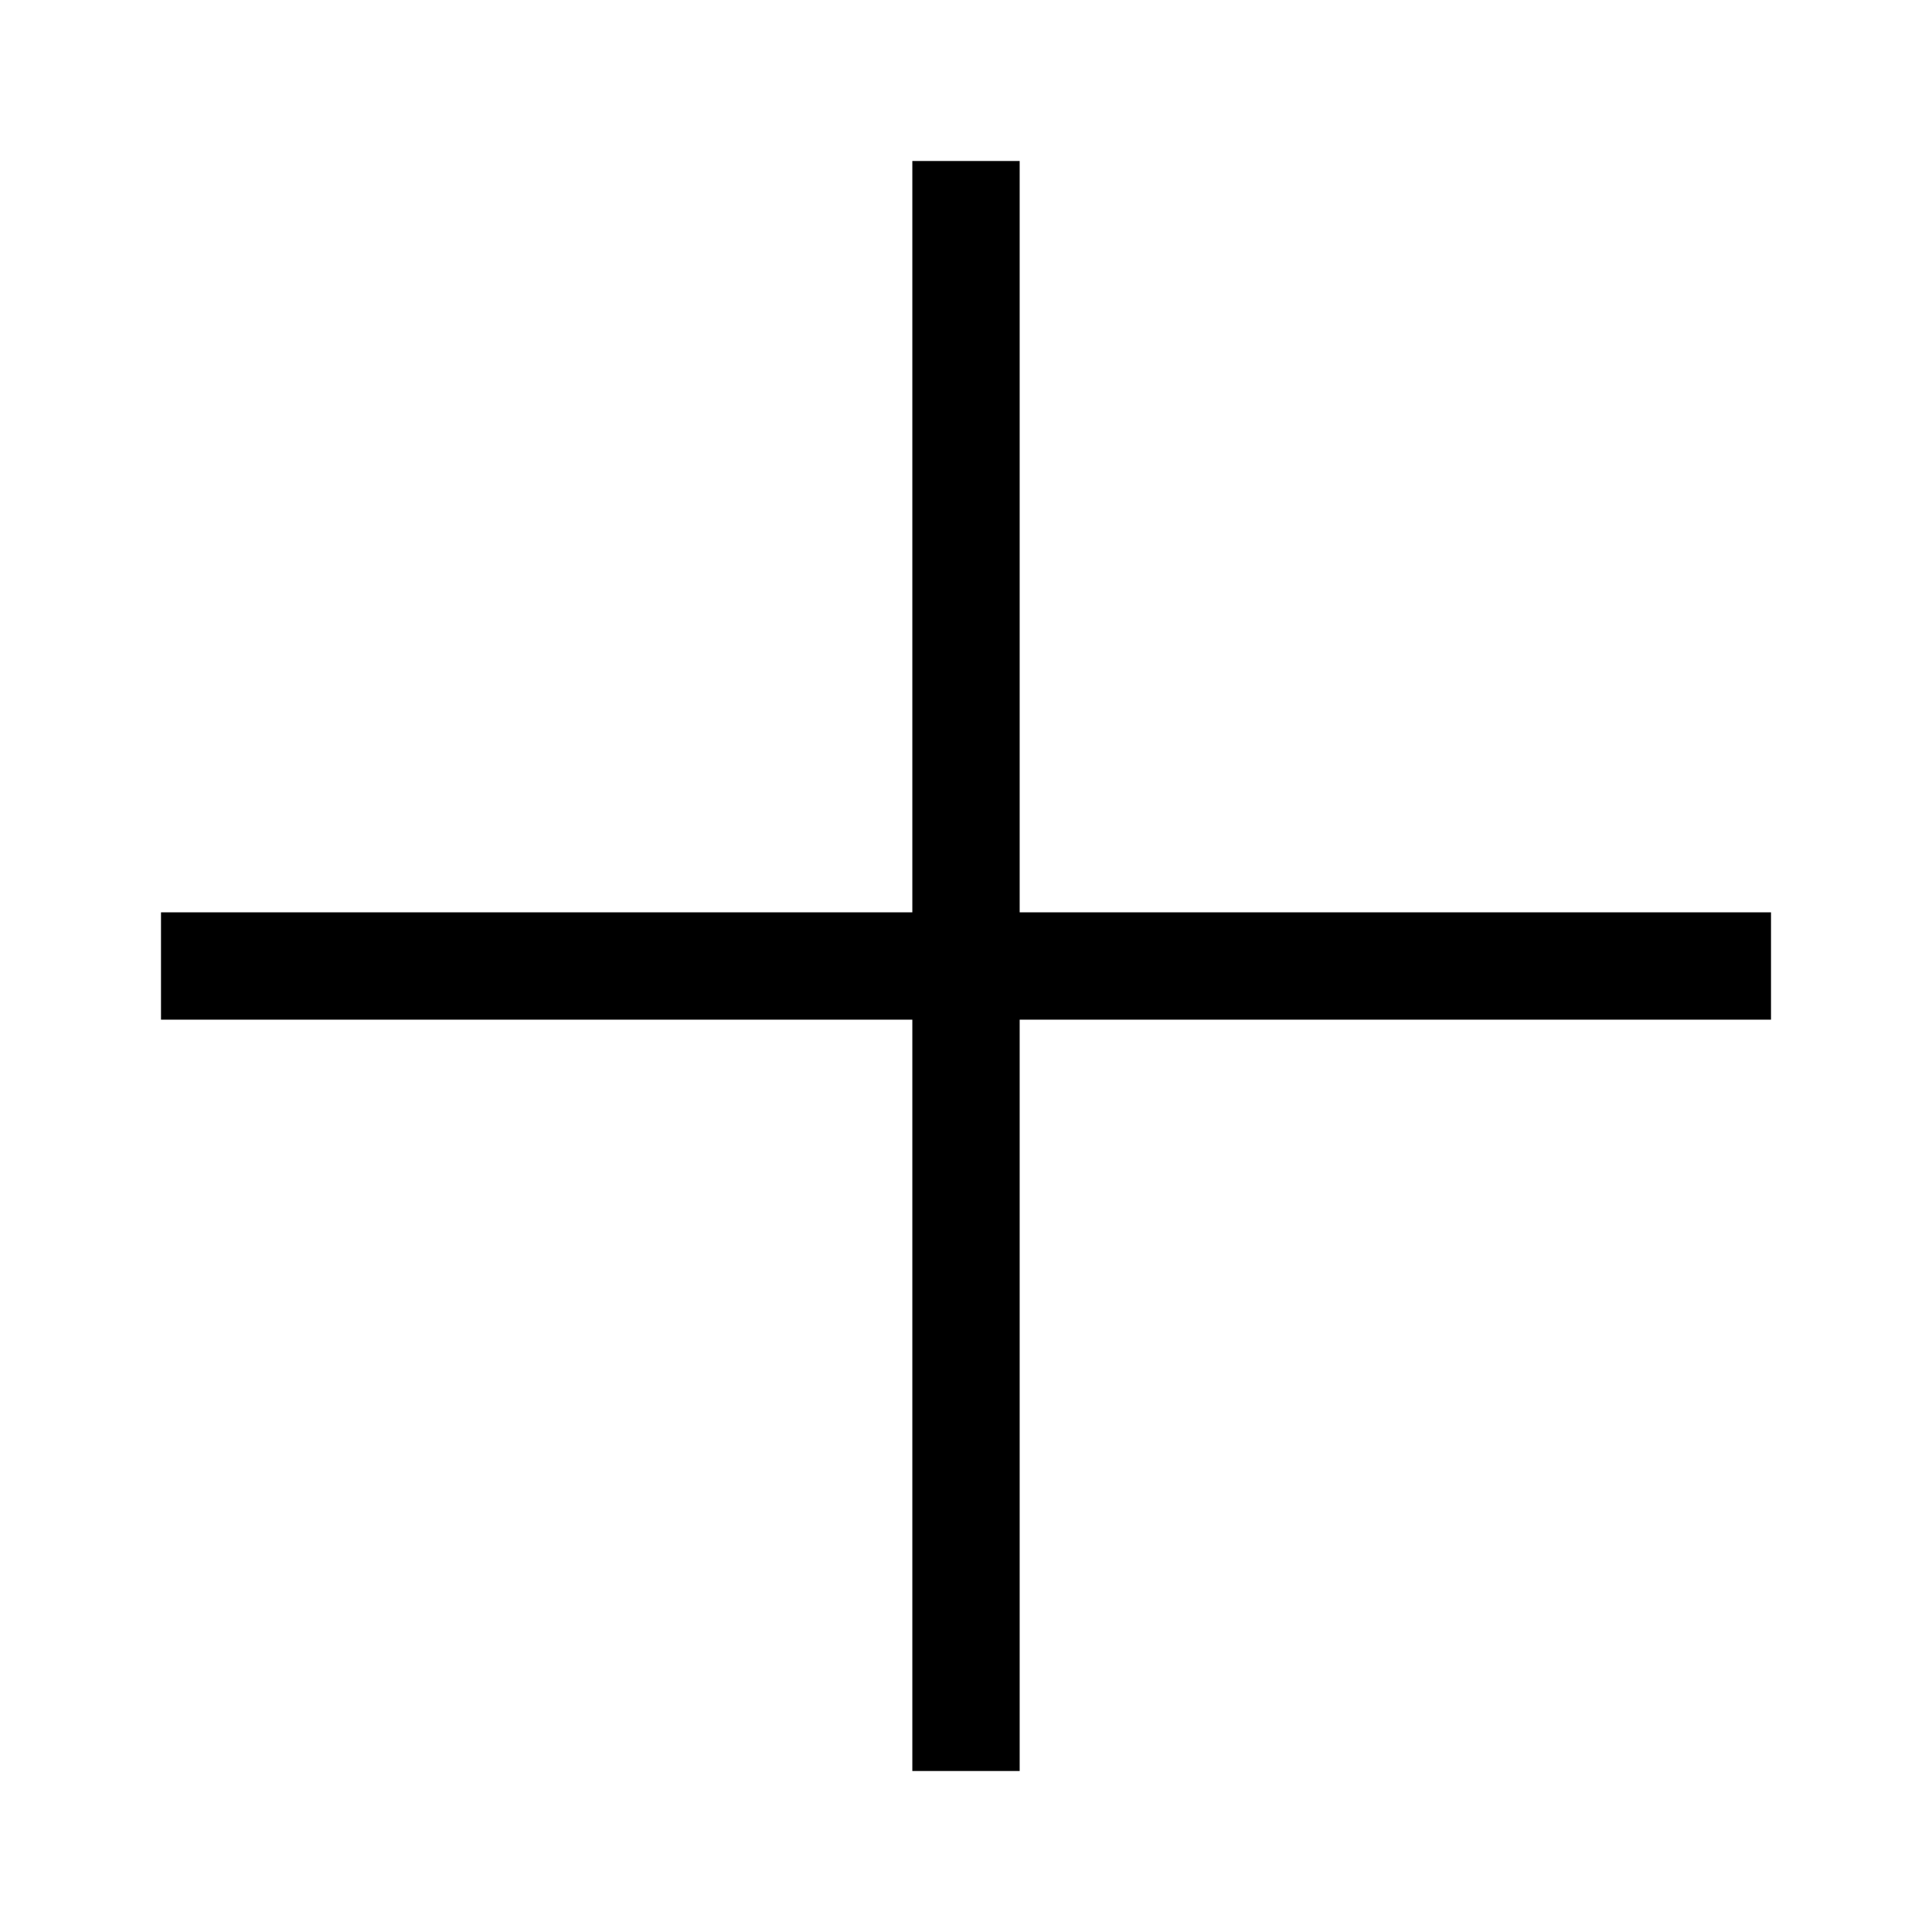
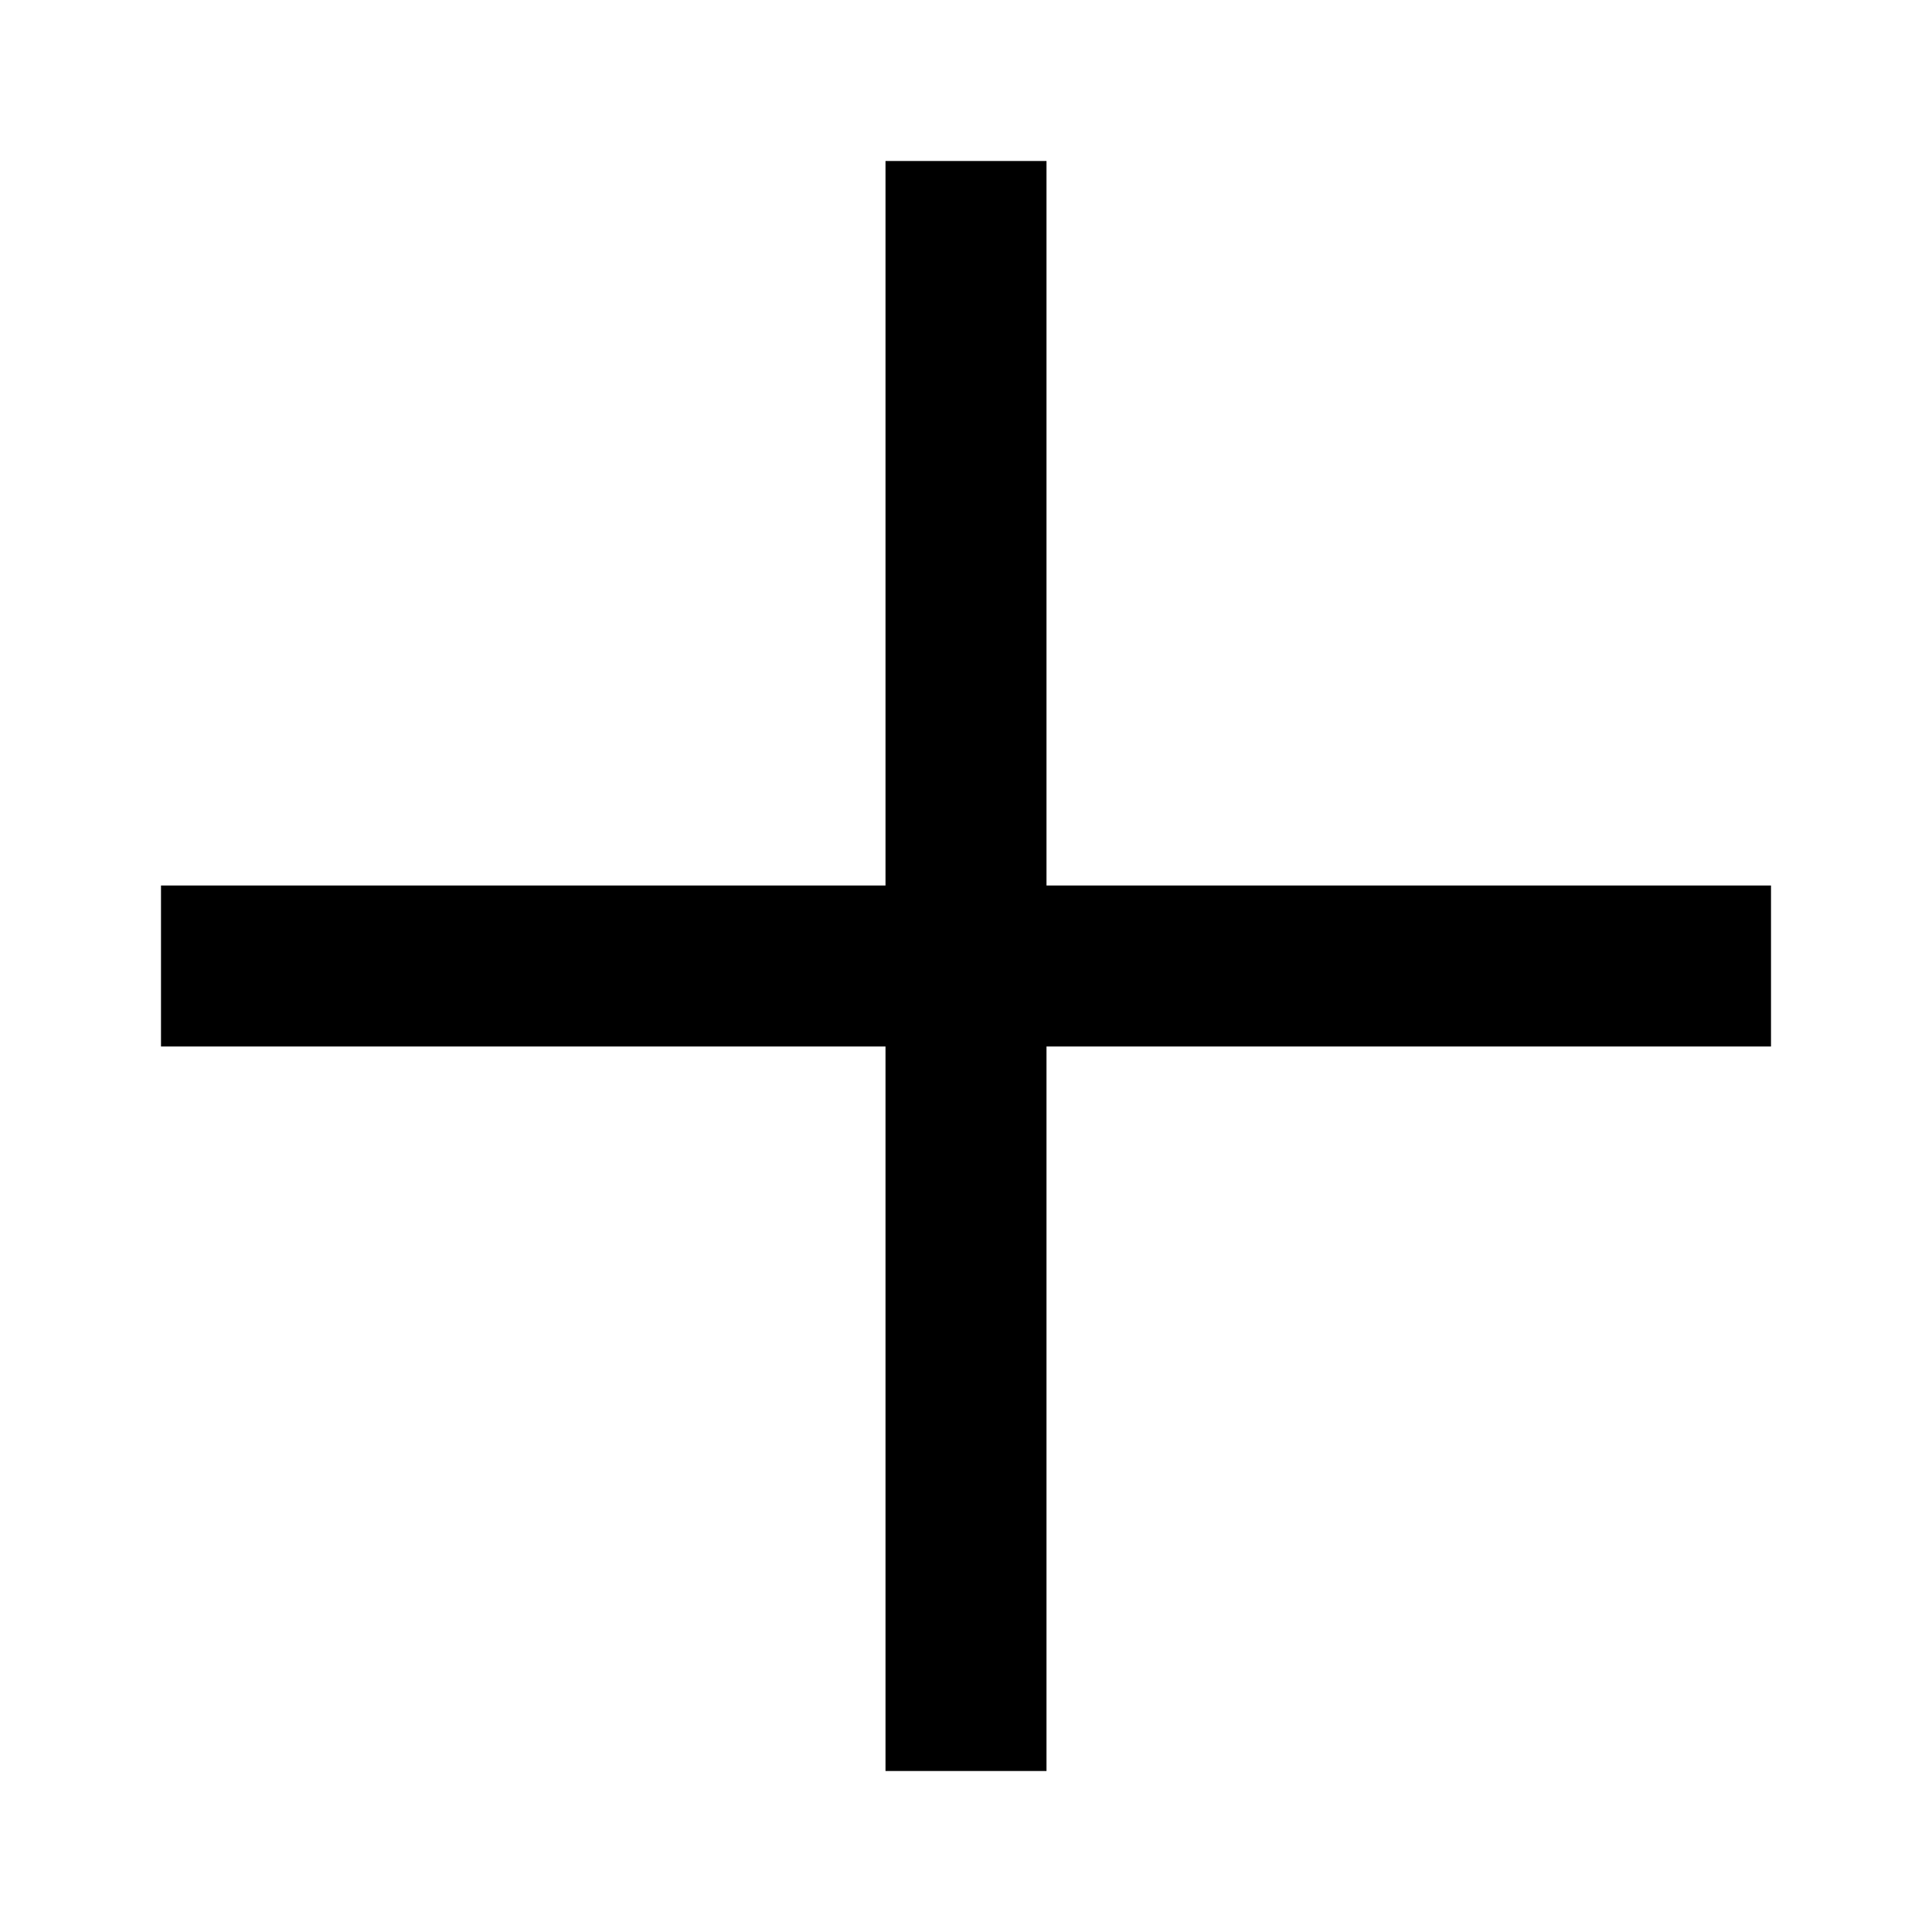
- <svg xmlns="http://www.w3.org/2000/svg" viewBox="0 0 36 36" width="36" height="36" data-icon="PlusLarge" data-icon-id=":R9laj9alal9at56:" aria-hidden="true" class="default-ltr-iqcdef-cache-1ulhx3w e1jjil14" fill="none" role="img">
-   <path fill="currentColor" fill-rule="evenodd" d="M17 17V3h2v14h14v2H19v14h-2V19H3v-2z" clip-rule="evenodd" />
+ <svg xmlns="http://www.w3.org/2000/svg" viewBox="0 0 24 24" width="24" height="24" data-icon="PlusMedium" data-icon-id=":Ralaj9alal9at56:" aria-hidden="true" class="default-ltr-iqcdef-cache-120l5y1 e1jjil15" fill="none" role="img">
+   <path fill="currentColor" fill-rule="evenodd" d="M11 11V2h2v9h9v2h-9v9h-2v-9H2v-2z" clip-rule="evenodd" />
</svg>
